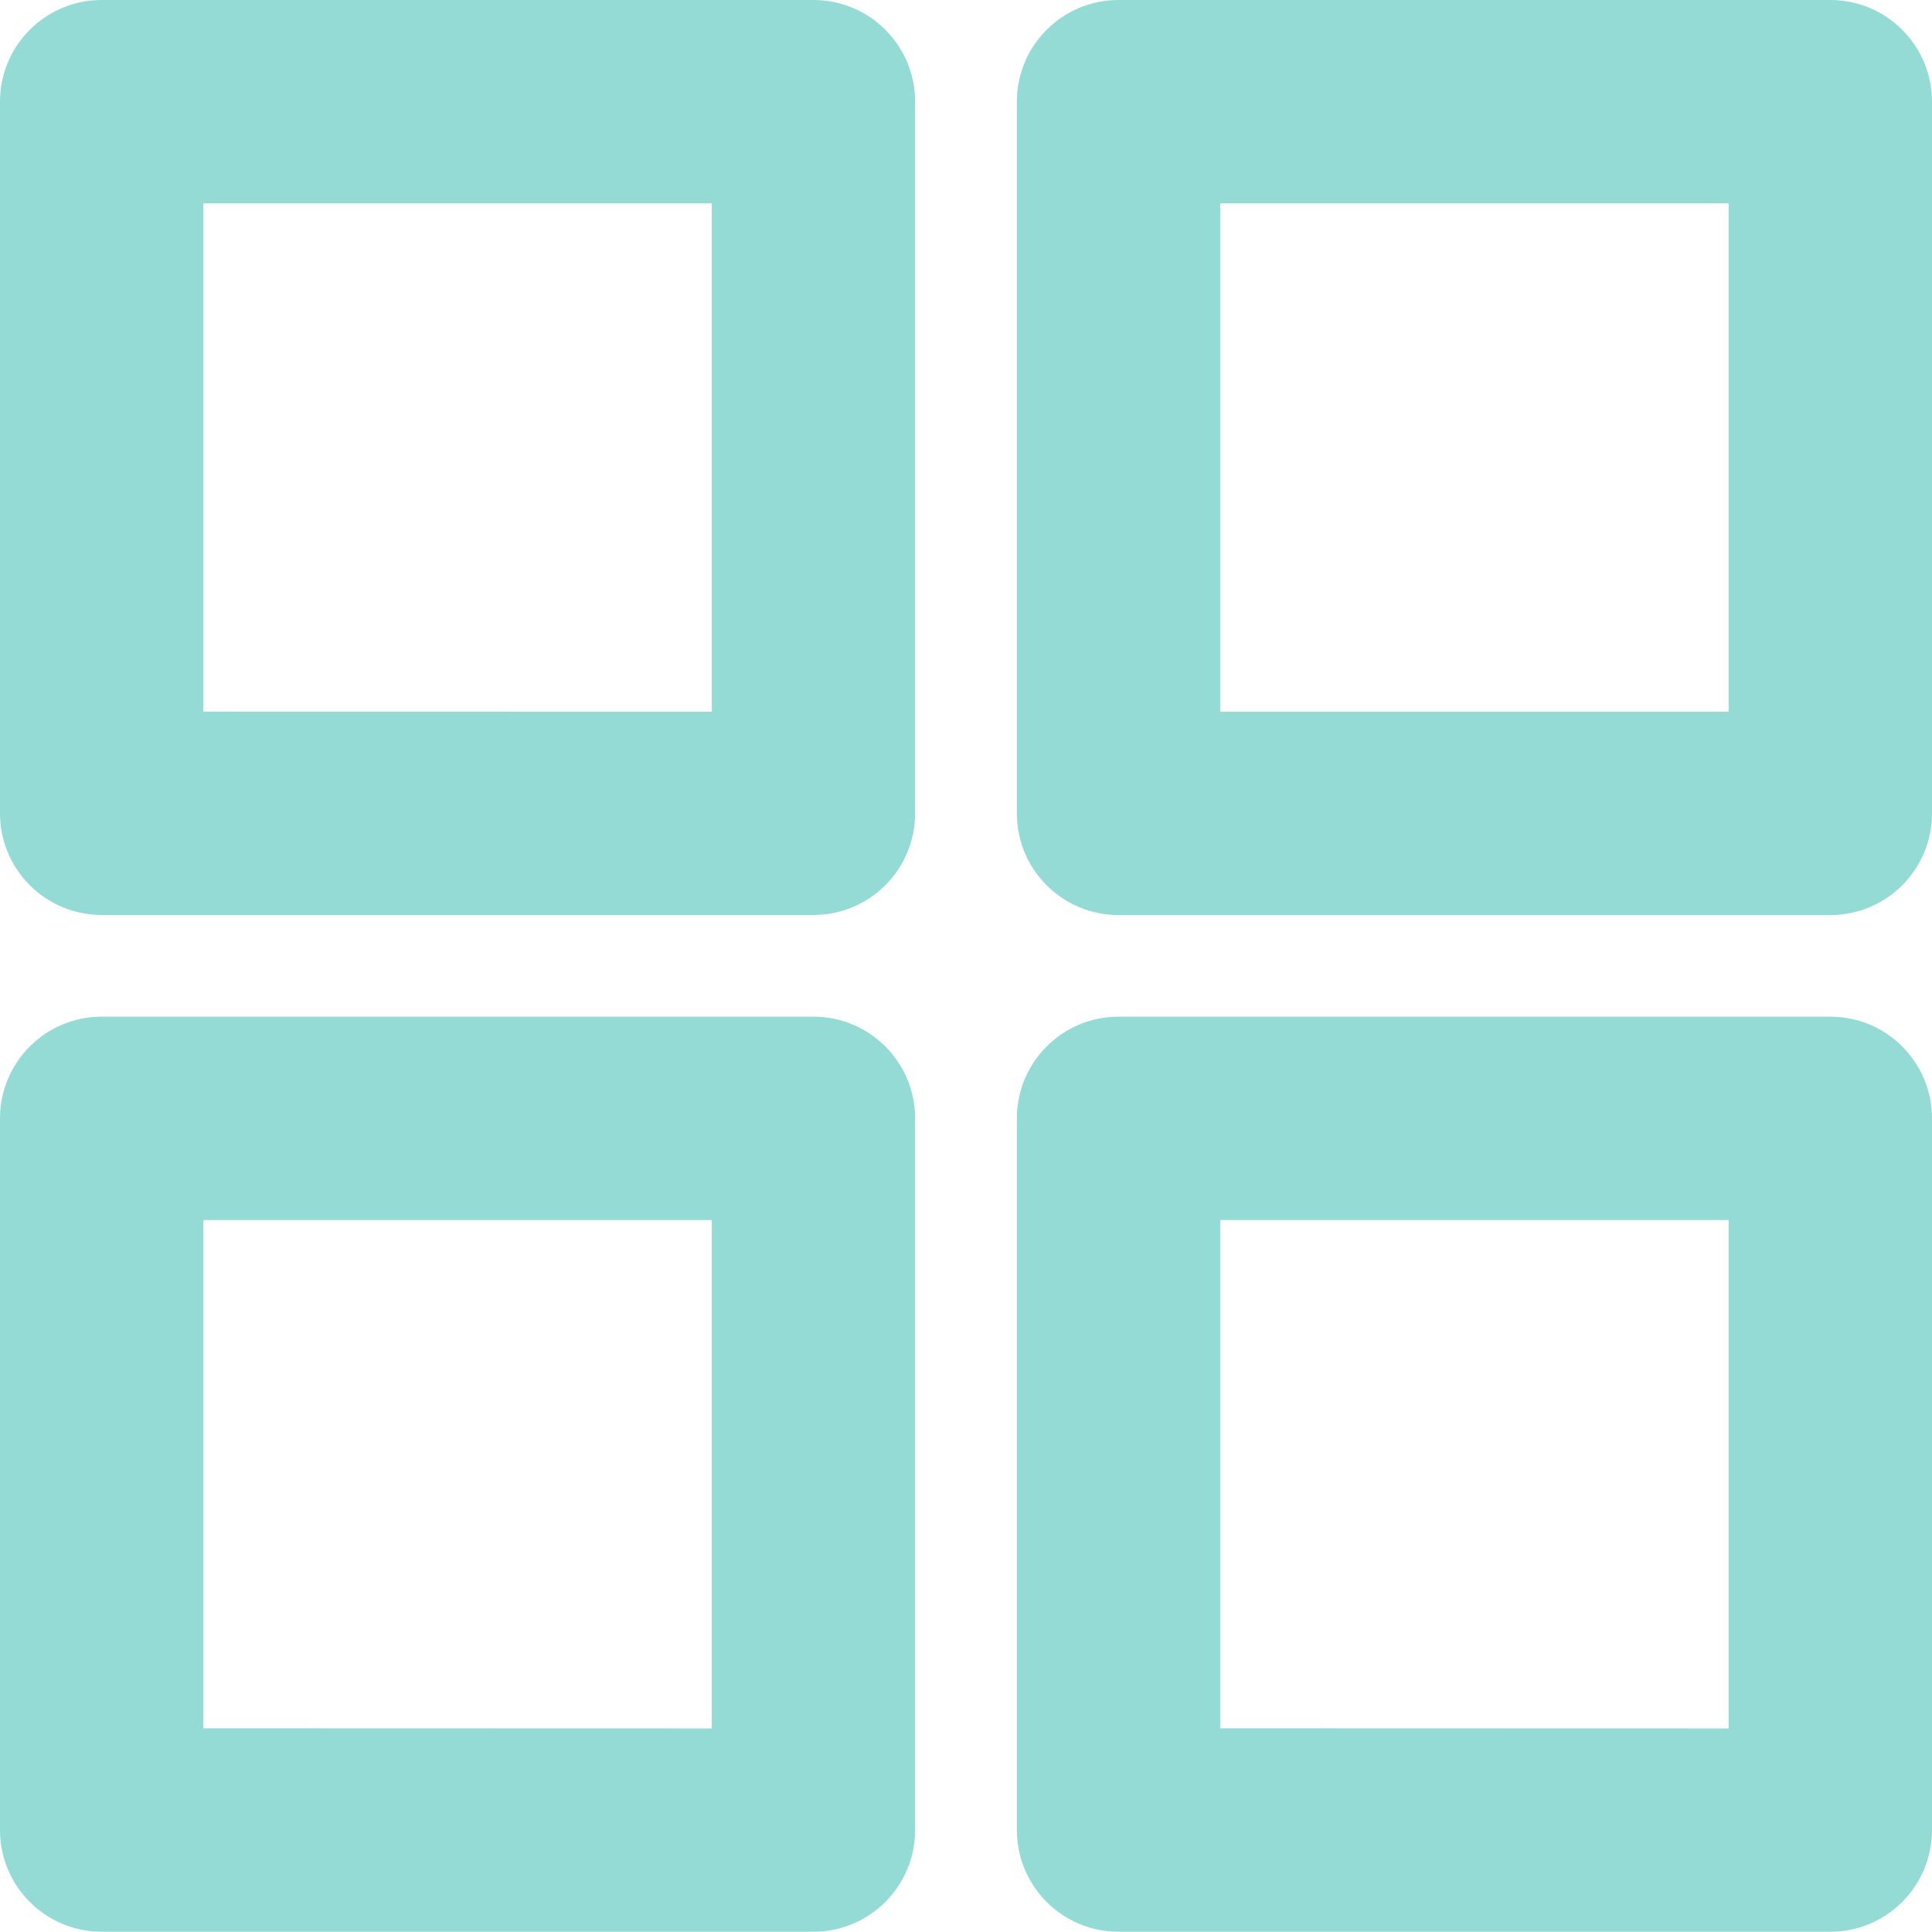
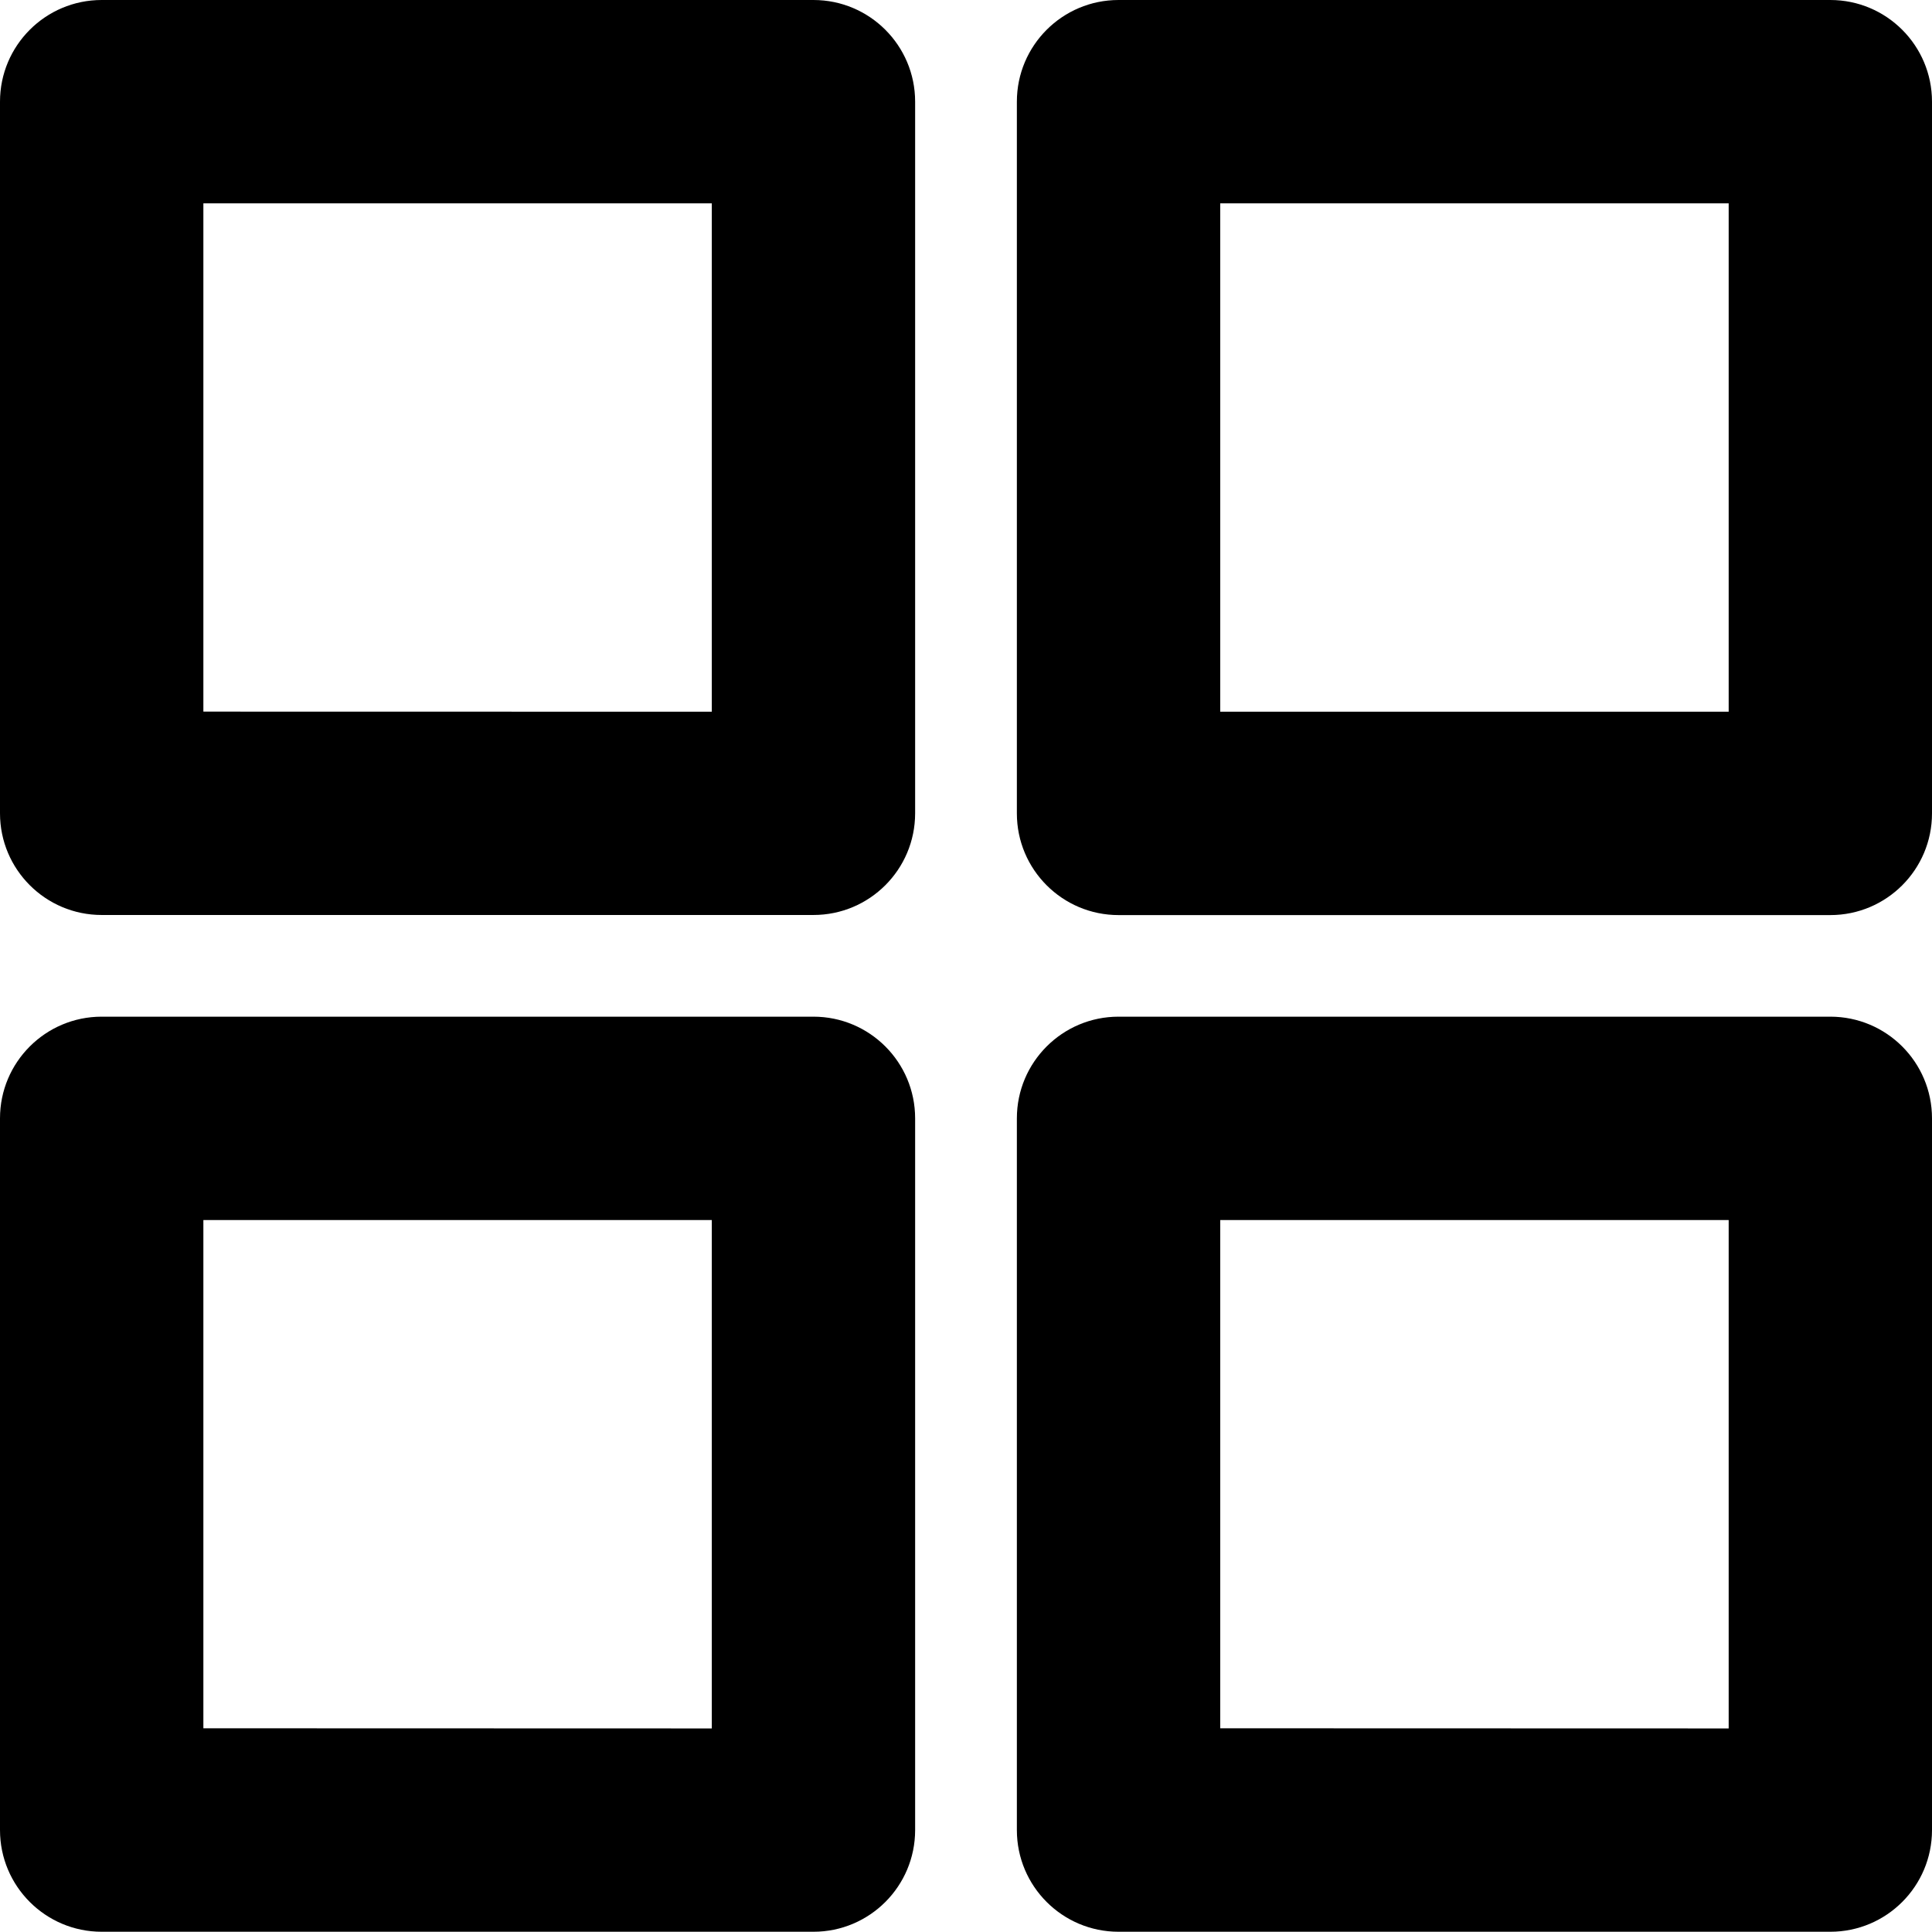
<svg xmlns="http://www.w3.org/2000/svg" data-name="menu-item-icon" width="39.595" height="39.59" viewBox="0 0 39.595 39.59">
  <g id="Component_4593" data-name="Component 4593" transform="translate(0 0)">
-     <path id="Path_108602" data-name="Path 108602" d="M30,37.232a2.084,2.084,0,0,1,2.084-2.084H46.671a2.084,2.084,0,0,1,2.084,2.084V51.818A2.084,2.084,0,0,1,46.671,53.9H32.084A2.084,2.084,0,0,1,30,51.818Zm4.168,12.5V39.316h10.42V49.734Z" transform="translate(-30 -35.148)" fill="#95dbd5" fill-rule="evenodd" />
-     <path id="Path_108603" data-name="Path 108603" d="M630,637.234a2.084,2.084,0,0,1,2.084-2.084h14.587a2.084,2.084,0,0,1,2.084,2.084V651.82a2.084,2.084,0,0,1-2.084,2.084H632.084A2.084,2.084,0,0,1,630,651.82Zm4.168,12.5V639.318h10.42v10.419Z" transform="translate(-609.16 -614.314)" fill="#95dbd5" fill-rule="evenodd" />
-     <path id="Path_108604" data-name="Path 108604" d="M632.084,35.148A2.084,2.084,0,0,0,630,37.232V51.818a2.084,2.084,0,0,0,2.084,2.084h14.587a2.084,2.084,0,0,0,2.084-2.084V37.232a2.084,2.084,0,0,0-2.084-2.084Zm2.084,4.168V49.734h10.42V39.316Z" transform="translate(-609.16 -35.148)" fill="#95dbd5" fill-rule="evenodd" />
-     <path id="Path_108605" data-name="Path 108605" d="M30,637.234a2.084,2.084,0,0,1,2.084-2.084H46.671a2.084,2.084,0,0,1,2.084,2.084V651.82a2.084,2.084,0,0,1-2.084,2.084H32.084A2.084,2.084,0,0,1,30,651.82Zm4.168,12.5V639.318h10.42v10.419Z" transform="translate(-30 -614.314)" fill="#95dbd5" fill-rule="evenodd" />
+     <path id="Path_108602" data-name="Path 108602" d="M30,37.232a2.084,2.084,0,0,1,2.084-2.084H46.671a2.084,2.084,0,0,1,2.084,2.084V51.818A2.084,2.084,0,0,1,46.671,53.9H32.084A2.084,2.084,0,0,1,30,51.818Zm4.168,12.5V39.316h10.42V49.734Z" transform="translate(-30 -35.148)" fill-rule="evenodd" />
+     <path id="Path_108603" data-name="Path 108603" d="M630,637.234a2.084,2.084,0,0,1,2.084-2.084h14.587a2.084,2.084,0,0,1,2.084,2.084V651.82a2.084,2.084,0,0,1-2.084,2.084H632.084A2.084,2.084,0,0,1,630,651.82Zm4.168,12.5V639.318h10.42v10.419Z" transform="translate(-609.16 -614.314)" fill-rule="evenodd" />
+     <path id="Path_108604" data-name="Path 108604" d="M632.084,35.148A2.084,2.084,0,0,0,630,37.232V51.818a2.084,2.084,0,0,0,2.084,2.084h14.587a2.084,2.084,0,0,0,2.084-2.084V37.232a2.084,2.084,0,0,0-2.084-2.084Zm2.084,4.168V49.734h10.42V39.316Z" transform="translate(-609.16 -35.148)" fill-rule="evenodd" />
+     <path id="Path_108605" data-name="Path 108605" d="M30,637.234a2.084,2.084,0,0,1,2.084-2.084H46.671a2.084,2.084,0,0,1,2.084,2.084V651.82a2.084,2.084,0,0,1-2.084,2.084H32.084A2.084,2.084,0,0,1,30,651.82Zm4.168,12.5V639.318h10.42v10.419Z" transform="translate(-30 -614.314)" fill-rule="evenodd" />
  </g>
</svg>
